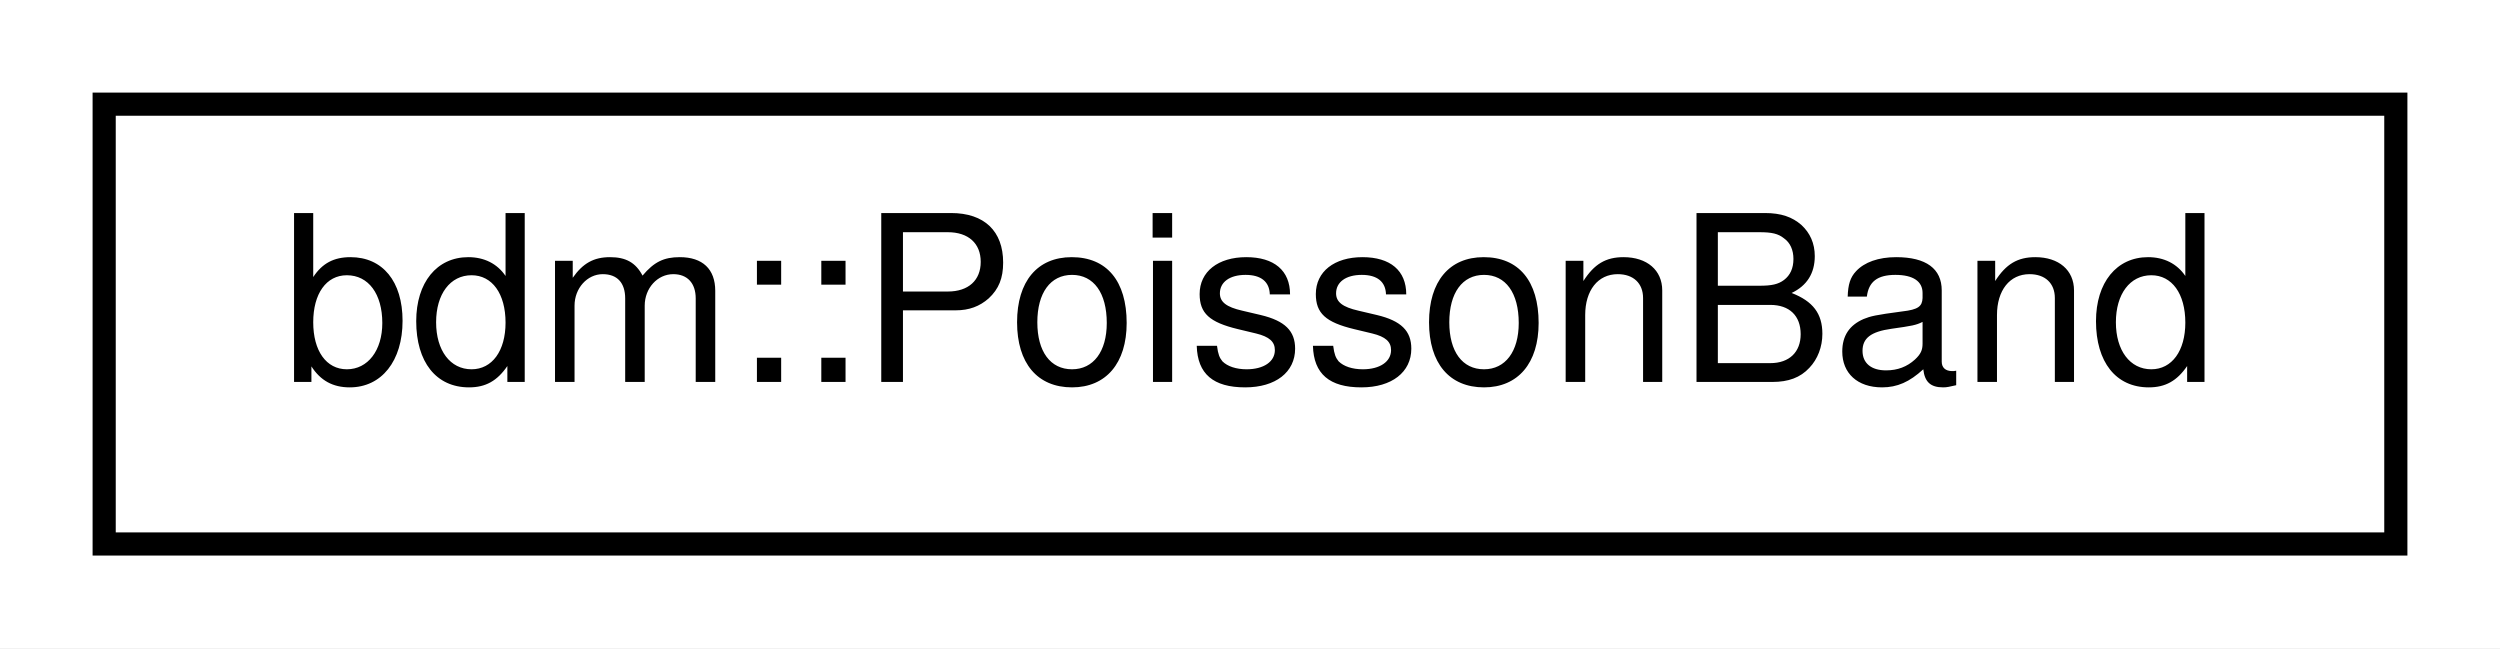
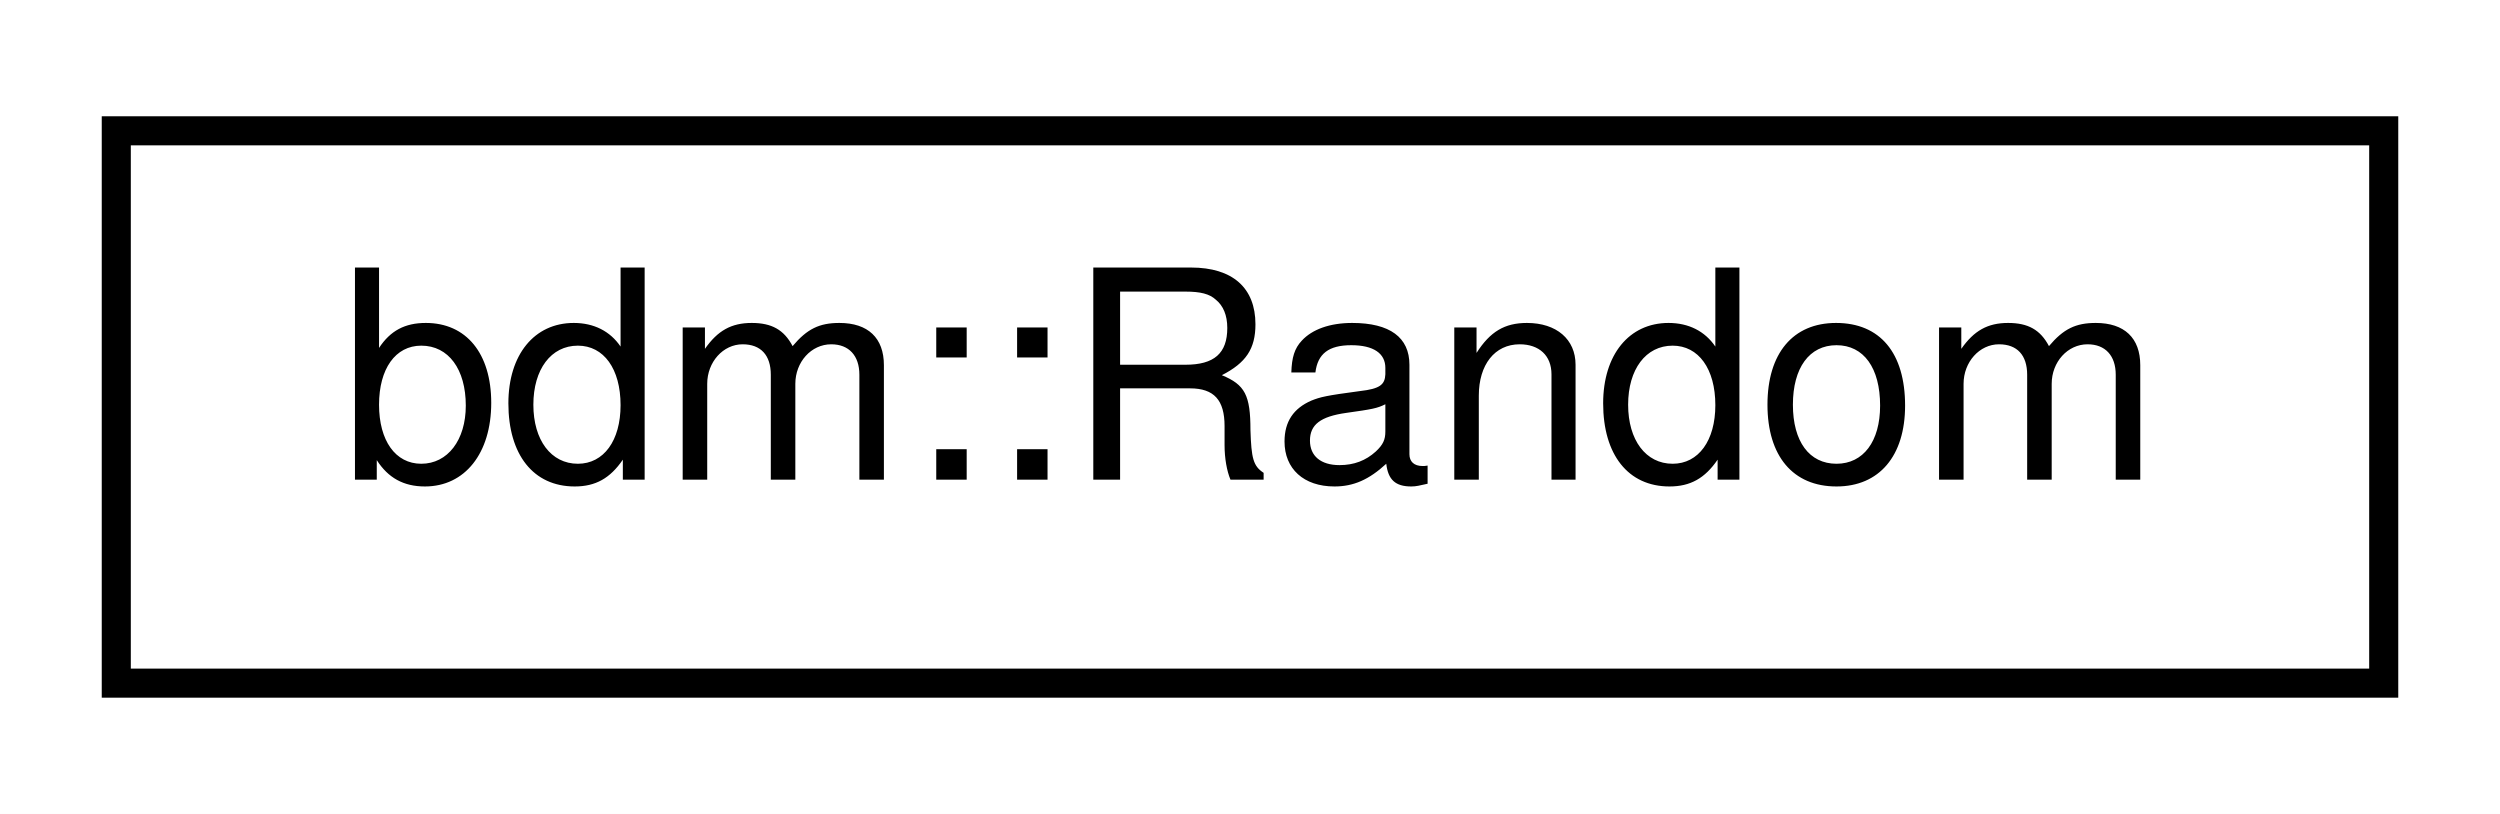
- <svg xmlns="http://www.w3.org/2000/svg" xmlns:xlink="http://www.w3.org/1999/xlink" width="108pt" height="28pt" viewBox="0.00 0.00 108.00 28.00">
+ <svg xmlns="http://www.w3.org/2000/svg" xmlns:xlink="http://www.w3.org/1999/xlink" width="86pt" height="28pt" viewBox="0.00 0.00 86.00 28.00">
  <g id="graph0" class="graph" transform="scale(1 1) rotate(0) translate(4 24)">
-     <polygon fill="white" stroke="none" points="-4,4 -4,-24 104,-24 104,4 -4,4" />
+     <polygon fill="white" stroke="none" points="-4,4 -4,-24 82,-24 82,4 -4,4" />
    <g id="node1" class="node">
      <g id="a_node1">
-         <a xlink:href="structbdm_1_1PoissonBand.html" target="_top" xlink:title="bdm::PoissonBand">
-           <polygon fill="white" stroke="black" points="0.5,-0.5 0.5,-19.5 99.5,-19.5 99.5,-0.5 0.5,-0.5" />
-           <text text-anchor="middle" x="50" y="-7.5" font-family="Helvetica,sans-Serif" font-size="10.00">bdm::PoissonBand</text>
+         <a xlink:href="classbdm_1_1Random.html" target="_top" xlink:title="Decorator for ROOT's TRandom3. ">
+           <polygon fill="white" stroke="black" points="0,-0.5 0,-19.5 78,-19.5 78,-0.5 0,-0.5" />
+           <text text-anchor="middle" x="39" y="-7.5" font-family="Helvetica,sans-Serif" font-size="10.00">bdm::Random</text>
        </a>
      </g>
    </g>
  </g>
</svg>
